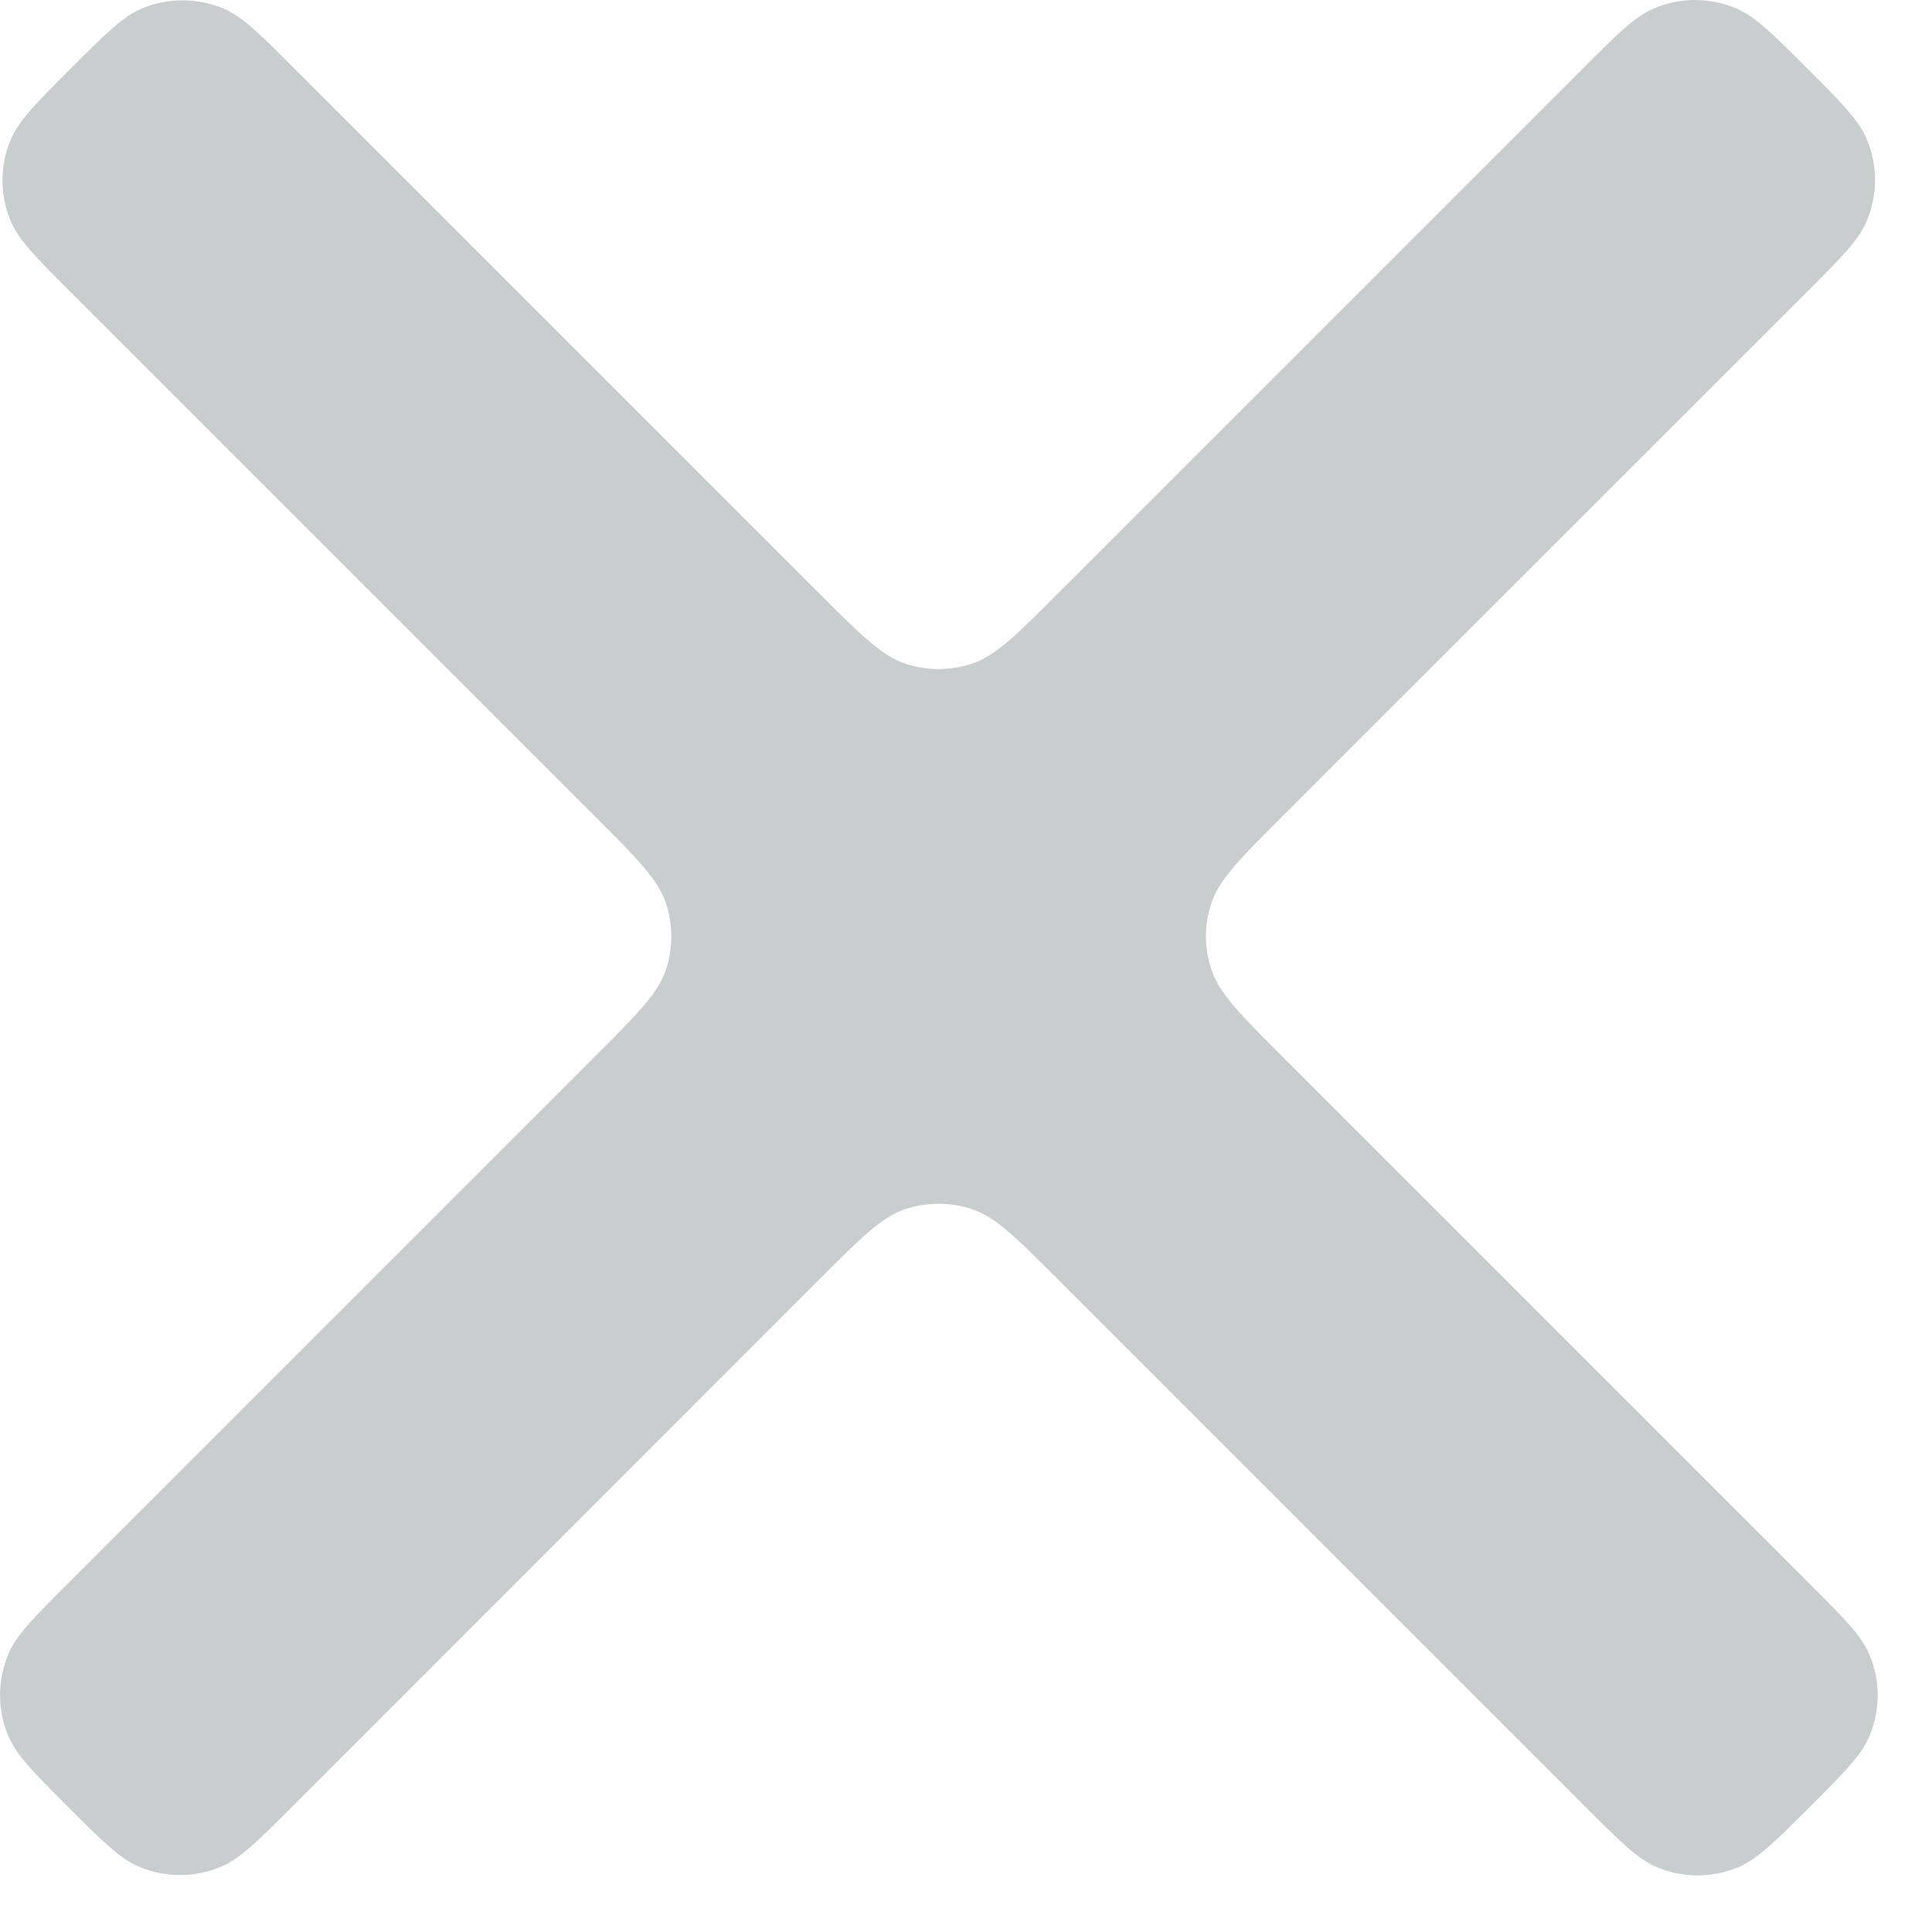
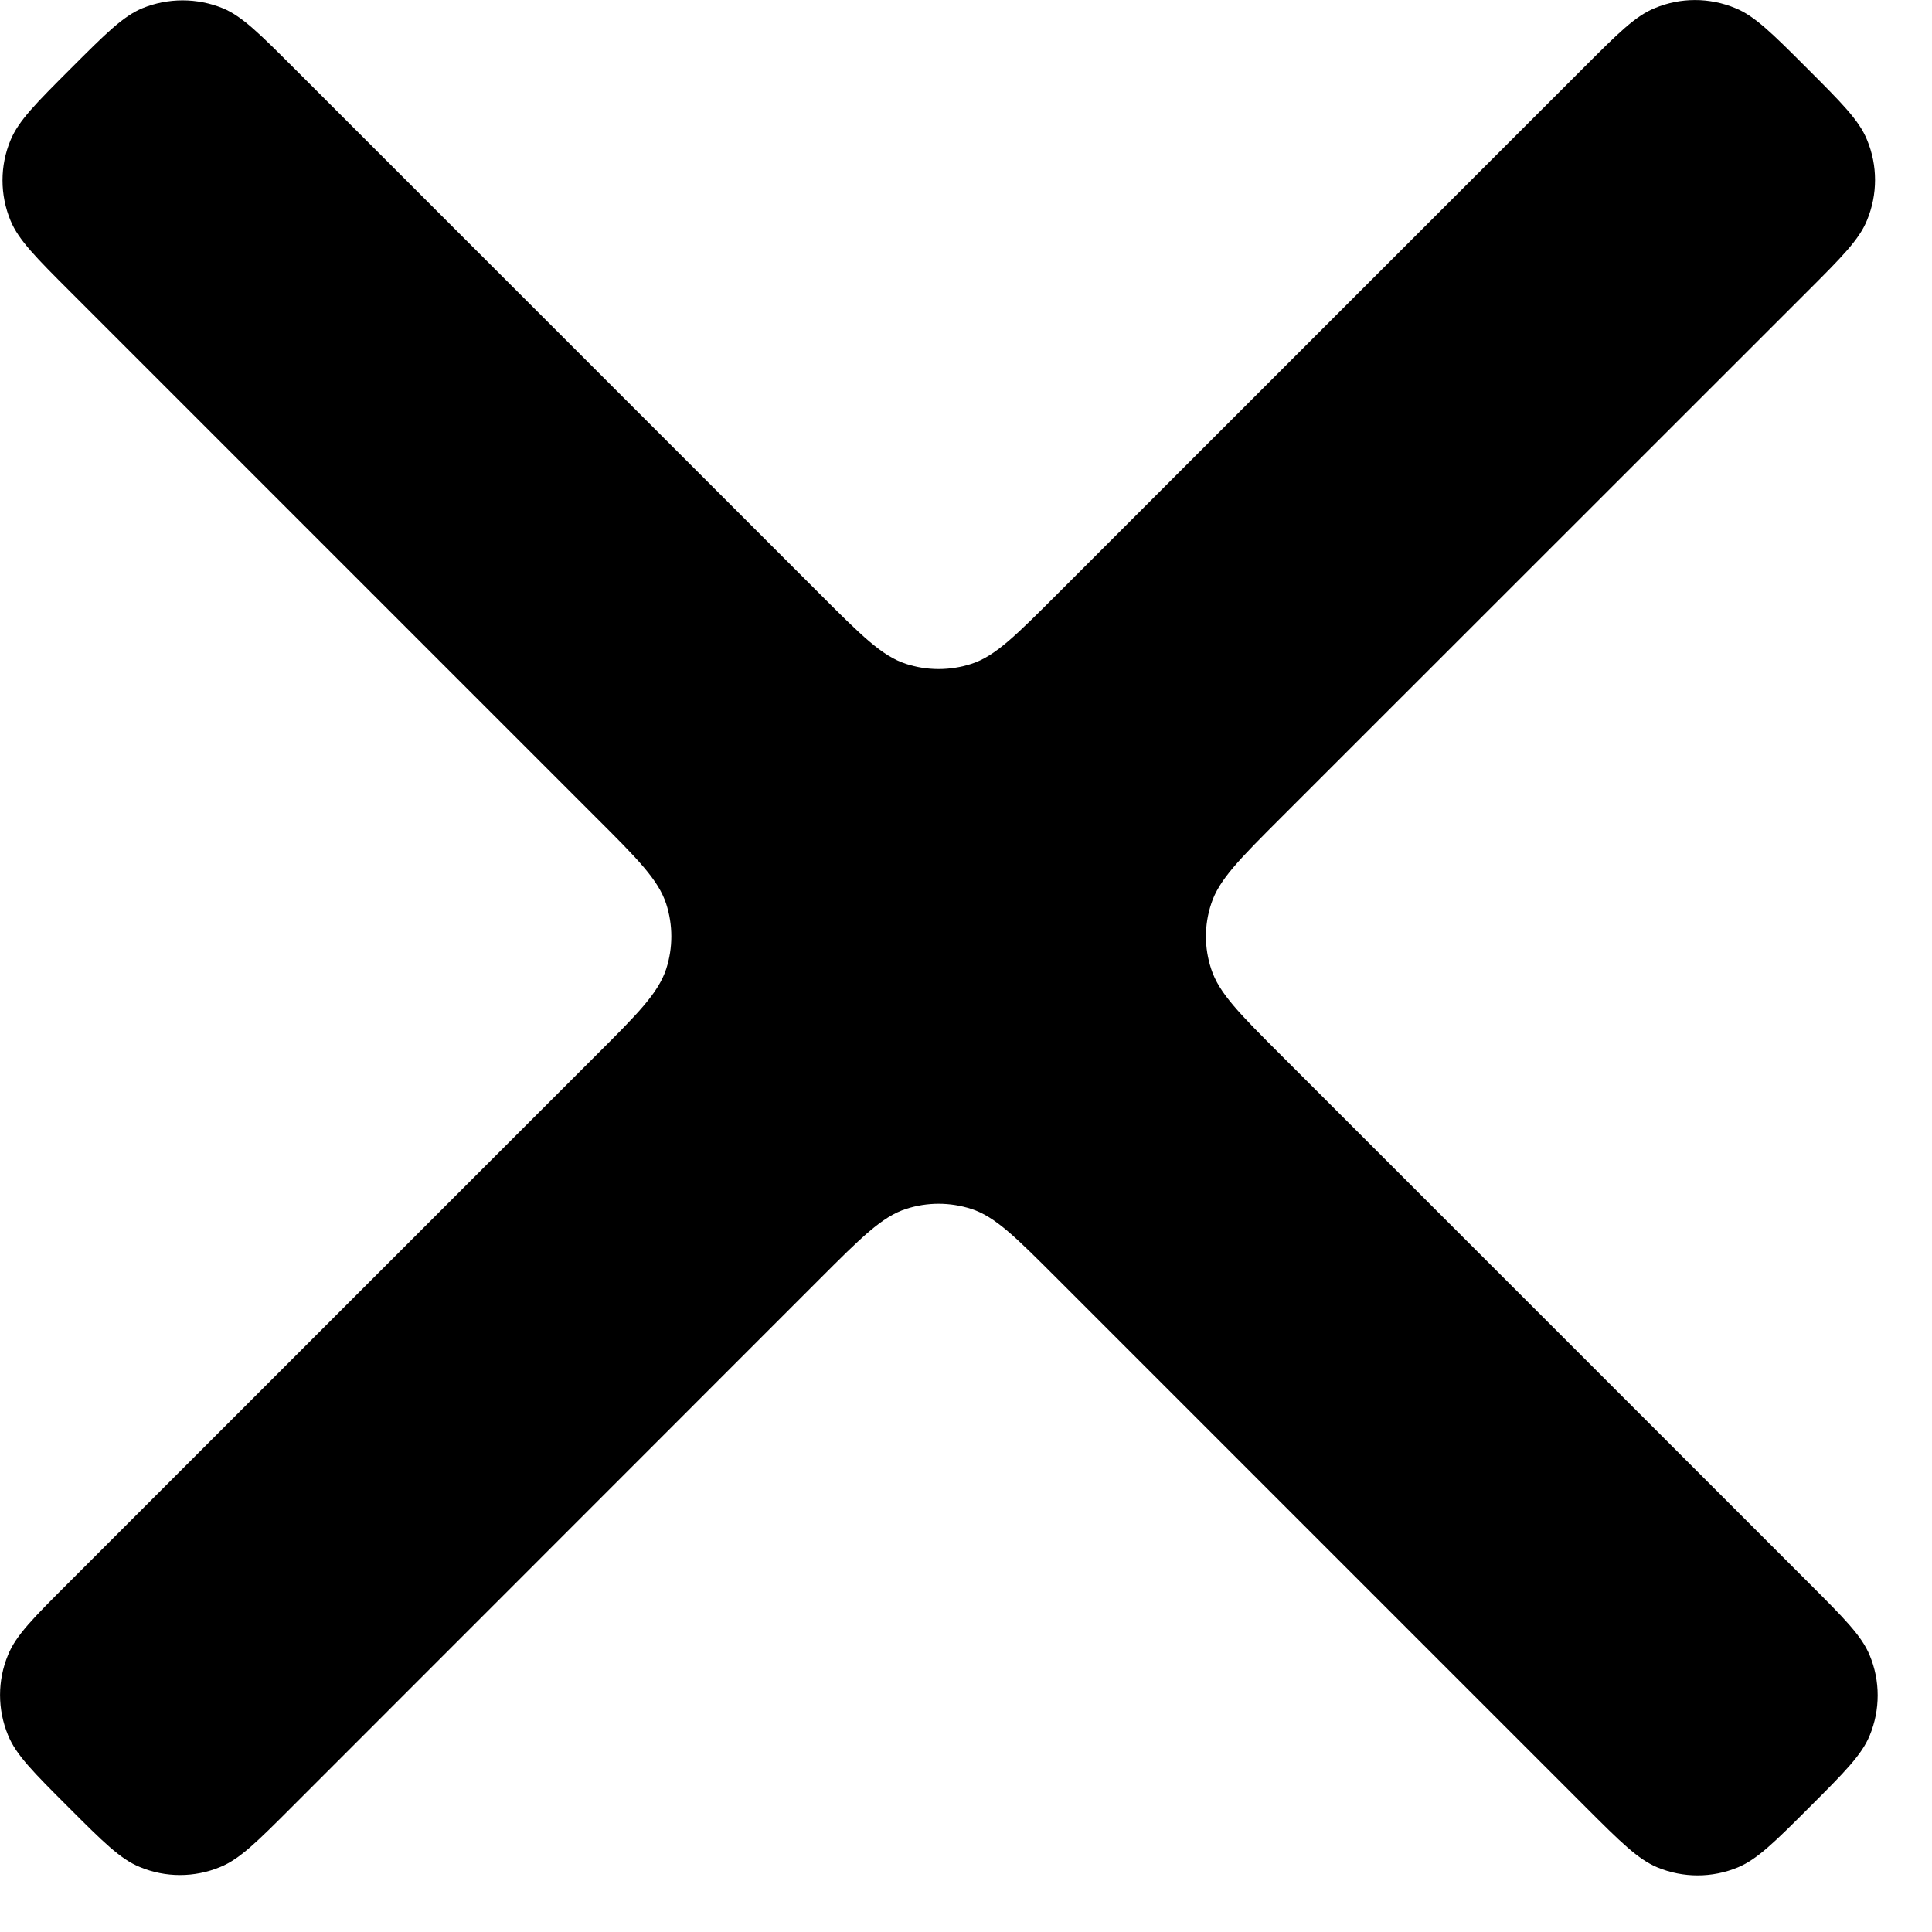
- <svg xmlns="http://www.w3.org/2000/svg" width="11" height="11" viewBox="0 0 11 11" fill="none">
-   <path d="M10.288 0.388C10.486 0.586 10.585 0.685 10.63 0.796C10.691 0.942 10.691 1.107 10.63 1.254C10.585 1.365 10.486 1.464 10.288 1.662L7.296 4.653C7.059 4.89 6.94 5.009 6.896 5.146C6.856 5.267 6.856 5.396 6.896 5.517C6.94 5.654 7.059 5.773 7.296 6.01L10.302 9.016C10.5 9.214 10.599 9.313 10.645 9.424C10.706 9.57 10.706 9.735 10.645 9.882C10.599 9.993 10.5 10.092 10.302 10.29C10.104 10.488 10.005 10.586 9.895 10.632C9.748 10.693 9.583 10.693 9.436 10.632C9.326 10.586 9.227 10.488 9.029 10.29L6.023 7.284C5.785 7.046 5.667 6.927 5.53 6.883C5.409 6.844 5.279 6.844 5.159 6.883C5.022 6.927 4.903 7.046 4.665 7.284L1.662 10.288C1.464 10.486 1.365 10.585 1.254 10.63C1.107 10.691 0.942 10.691 0.796 10.63C0.685 10.585 0.586 10.486 0.388 10.288C0.19 10.09 0.091 9.991 0.046 9.88C-0.015 9.733 -0.015 9.568 0.046 9.422C0.091 9.311 0.19 9.212 0.388 9.014L3.392 6.01C3.63 5.773 3.748 5.654 3.793 5.517C3.832 5.396 3.832 5.267 3.793 5.146C3.748 5.009 3.63 4.89 3.392 4.653L0.403 1.664C0.205 1.466 0.106 1.367 0.06 1.256C-0.001 1.109 -0.001 0.944 0.06 0.798C0.106 0.687 0.205 0.588 0.403 0.39C0.601 0.192 0.7 0.093 0.81 0.047C0.957 -0.013 1.122 -0.013 1.269 0.047C1.379 0.093 1.478 0.192 1.676 0.39L4.665 3.379C4.903 3.617 5.022 3.736 5.159 3.78C5.279 3.819 5.409 3.819 5.53 3.78C5.667 3.736 5.785 3.617 6.023 3.379L9.014 0.388C9.212 0.19 9.311 0.091 9.422 0.046C9.568 -0.015 9.733 -0.015 9.88 0.046C9.991 0.091 10.09 0.19 10.288 0.388Z" fill="#CACDCE" style="fill:#CACDCE;fill:color(display-p3 0.792 0.804 0.808);fill-opacity:1;" />
+ <svg xmlns="http://www.w3.org/2000/svg" width="100%" height="100%" viewBox="0 0 11 11" fill="currentColor">
+   <path d="M10.288 0.388C10.486 0.586 10.585 0.685 10.63 0.796C10.691 0.942 10.691 1.107 10.63 1.254C10.585 1.365 10.486 1.464 10.288 1.662L7.296 4.653C7.059 4.89 6.94 5.009 6.896 5.146C6.856 5.267 6.856 5.396 6.896 5.517C6.94 5.654 7.059 5.773 7.296 6.01L10.302 9.016C10.5 9.214 10.599 9.313 10.645 9.424C10.706 9.57 10.706 9.735 10.645 9.882C10.599 9.993 10.5 10.092 10.302 10.29C10.104 10.488 10.005 10.586 9.895 10.632C9.748 10.693 9.583 10.693 9.436 10.632C9.326 10.586 9.227 10.488 9.029 10.29L6.023 7.284C5.785 7.046 5.667 6.927 5.53 6.883C5.409 6.844 5.279 6.844 5.159 6.883C5.022 6.927 4.903 7.046 4.665 7.284L1.662 10.288C1.464 10.486 1.365 10.585 1.254 10.63C1.107 10.691 0.942 10.691 0.796 10.63C0.685 10.585 0.586 10.486 0.388 10.288C0.19 10.09 0.091 9.991 0.046 9.88C-0.015 9.733 -0.015 9.568 0.046 9.422C0.091 9.311 0.19 9.212 0.388 9.014L3.392 6.01C3.63 5.773 3.748 5.654 3.793 5.517C3.832 5.396 3.832 5.267 3.793 5.146C3.748 5.009 3.63 4.89 3.392 4.653L0.403 1.664C0.205 1.466 0.106 1.367 0.06 1.256C-0.001 1.109 -0.001 0.944 0.06 0.798C0.106 0.687 0.205 0.588 0.403 0.39C0.601 0.192 0.7 0.093 0.81 0.047C0.957 -0.013 1.122 -0.013 1.269 0.047C1.379 0.093 1.478 0.192 1.676 0.39L4.665 3.379C4.903 3.617 5.022 3.736 5.159 3.78C5.279 3.819 5.409 3.819 5.53 3.78C5.667 3.736 5.785 3.617 6.023 3.379L9.014 0.388C9.212 0.19 9.311 0.091 9.422 0.046C9.568 -0.015 9.733 -0.015 9.88 0.046C9.991 0.091 10.09 0.19 10.288 0.388Z" fill="currentColor" />
</svg>
